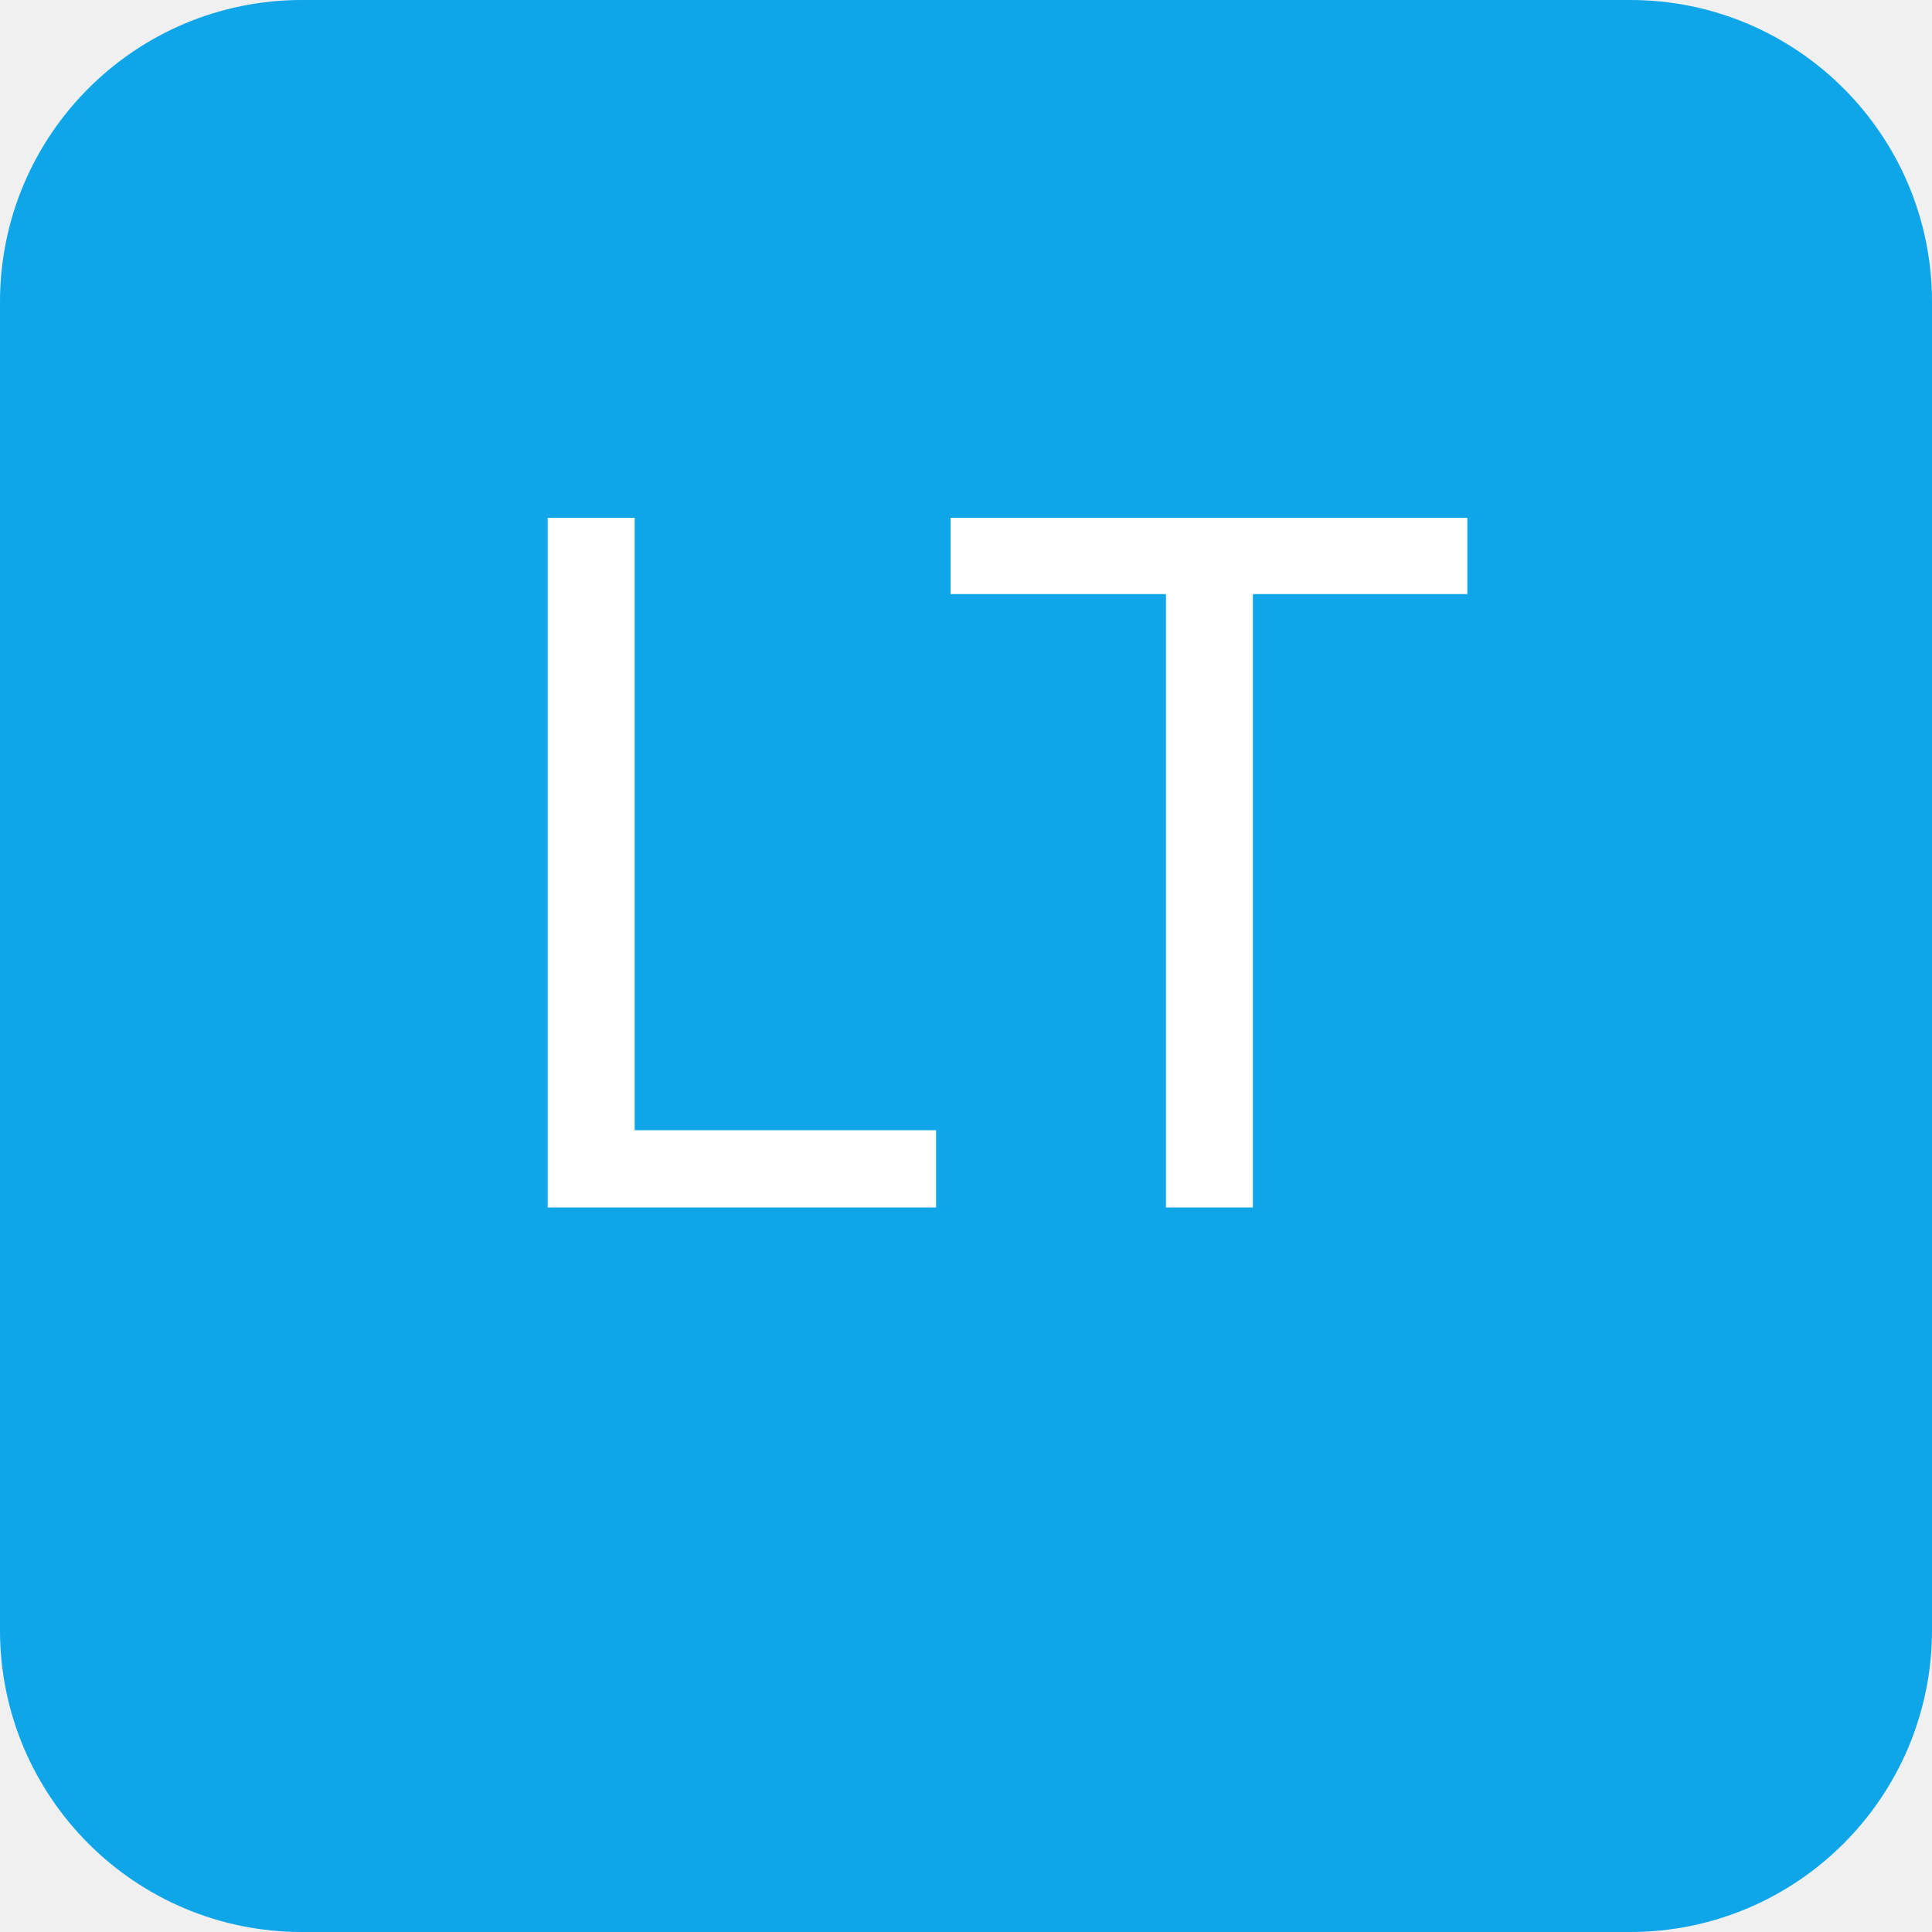
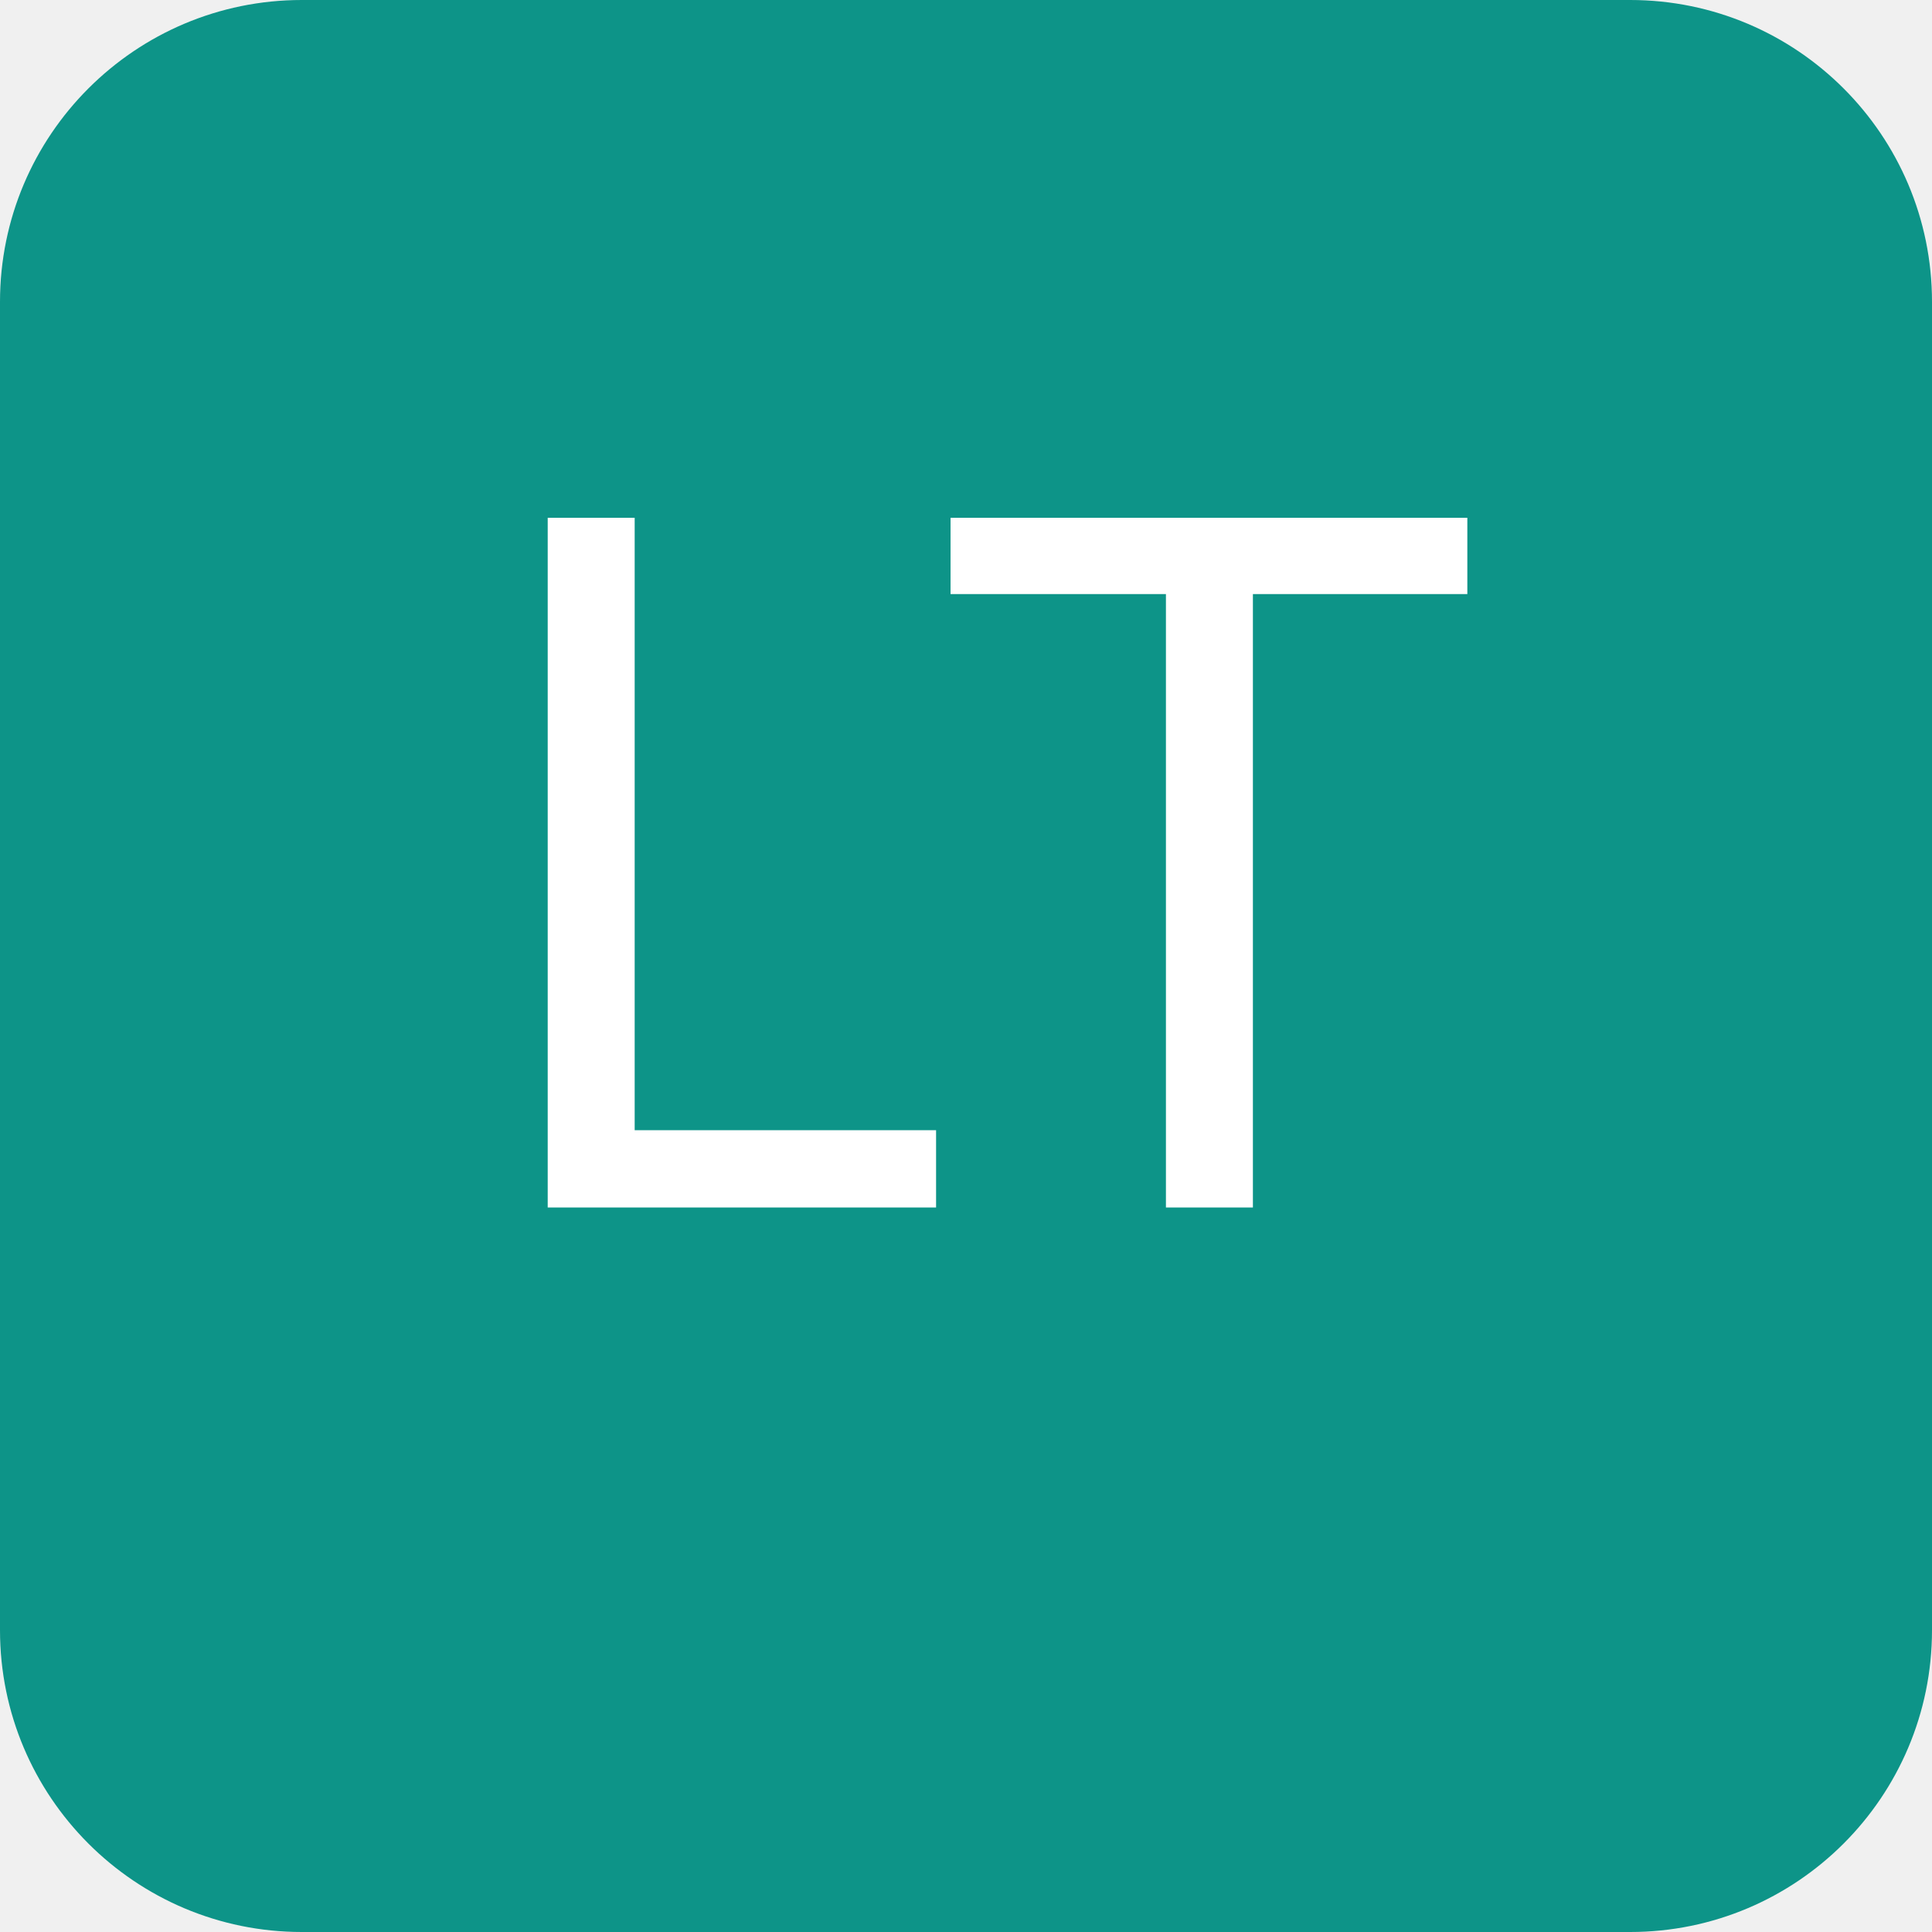
<svg xmlns="http://www.w3.org/2000/svg" viewBox="0 0 512 512" width="512" height="512">
-   <rect width="512" height="512" rx="80" fill="#0ea5e9" />
+   <rect width="512" height="512" rx="80" fill="#0D9488" />
  <text x="256" y="320" text-anchor="middle" font-size="256" font-family="sans-serif" fill="#fff">LT</text>
</svg>
